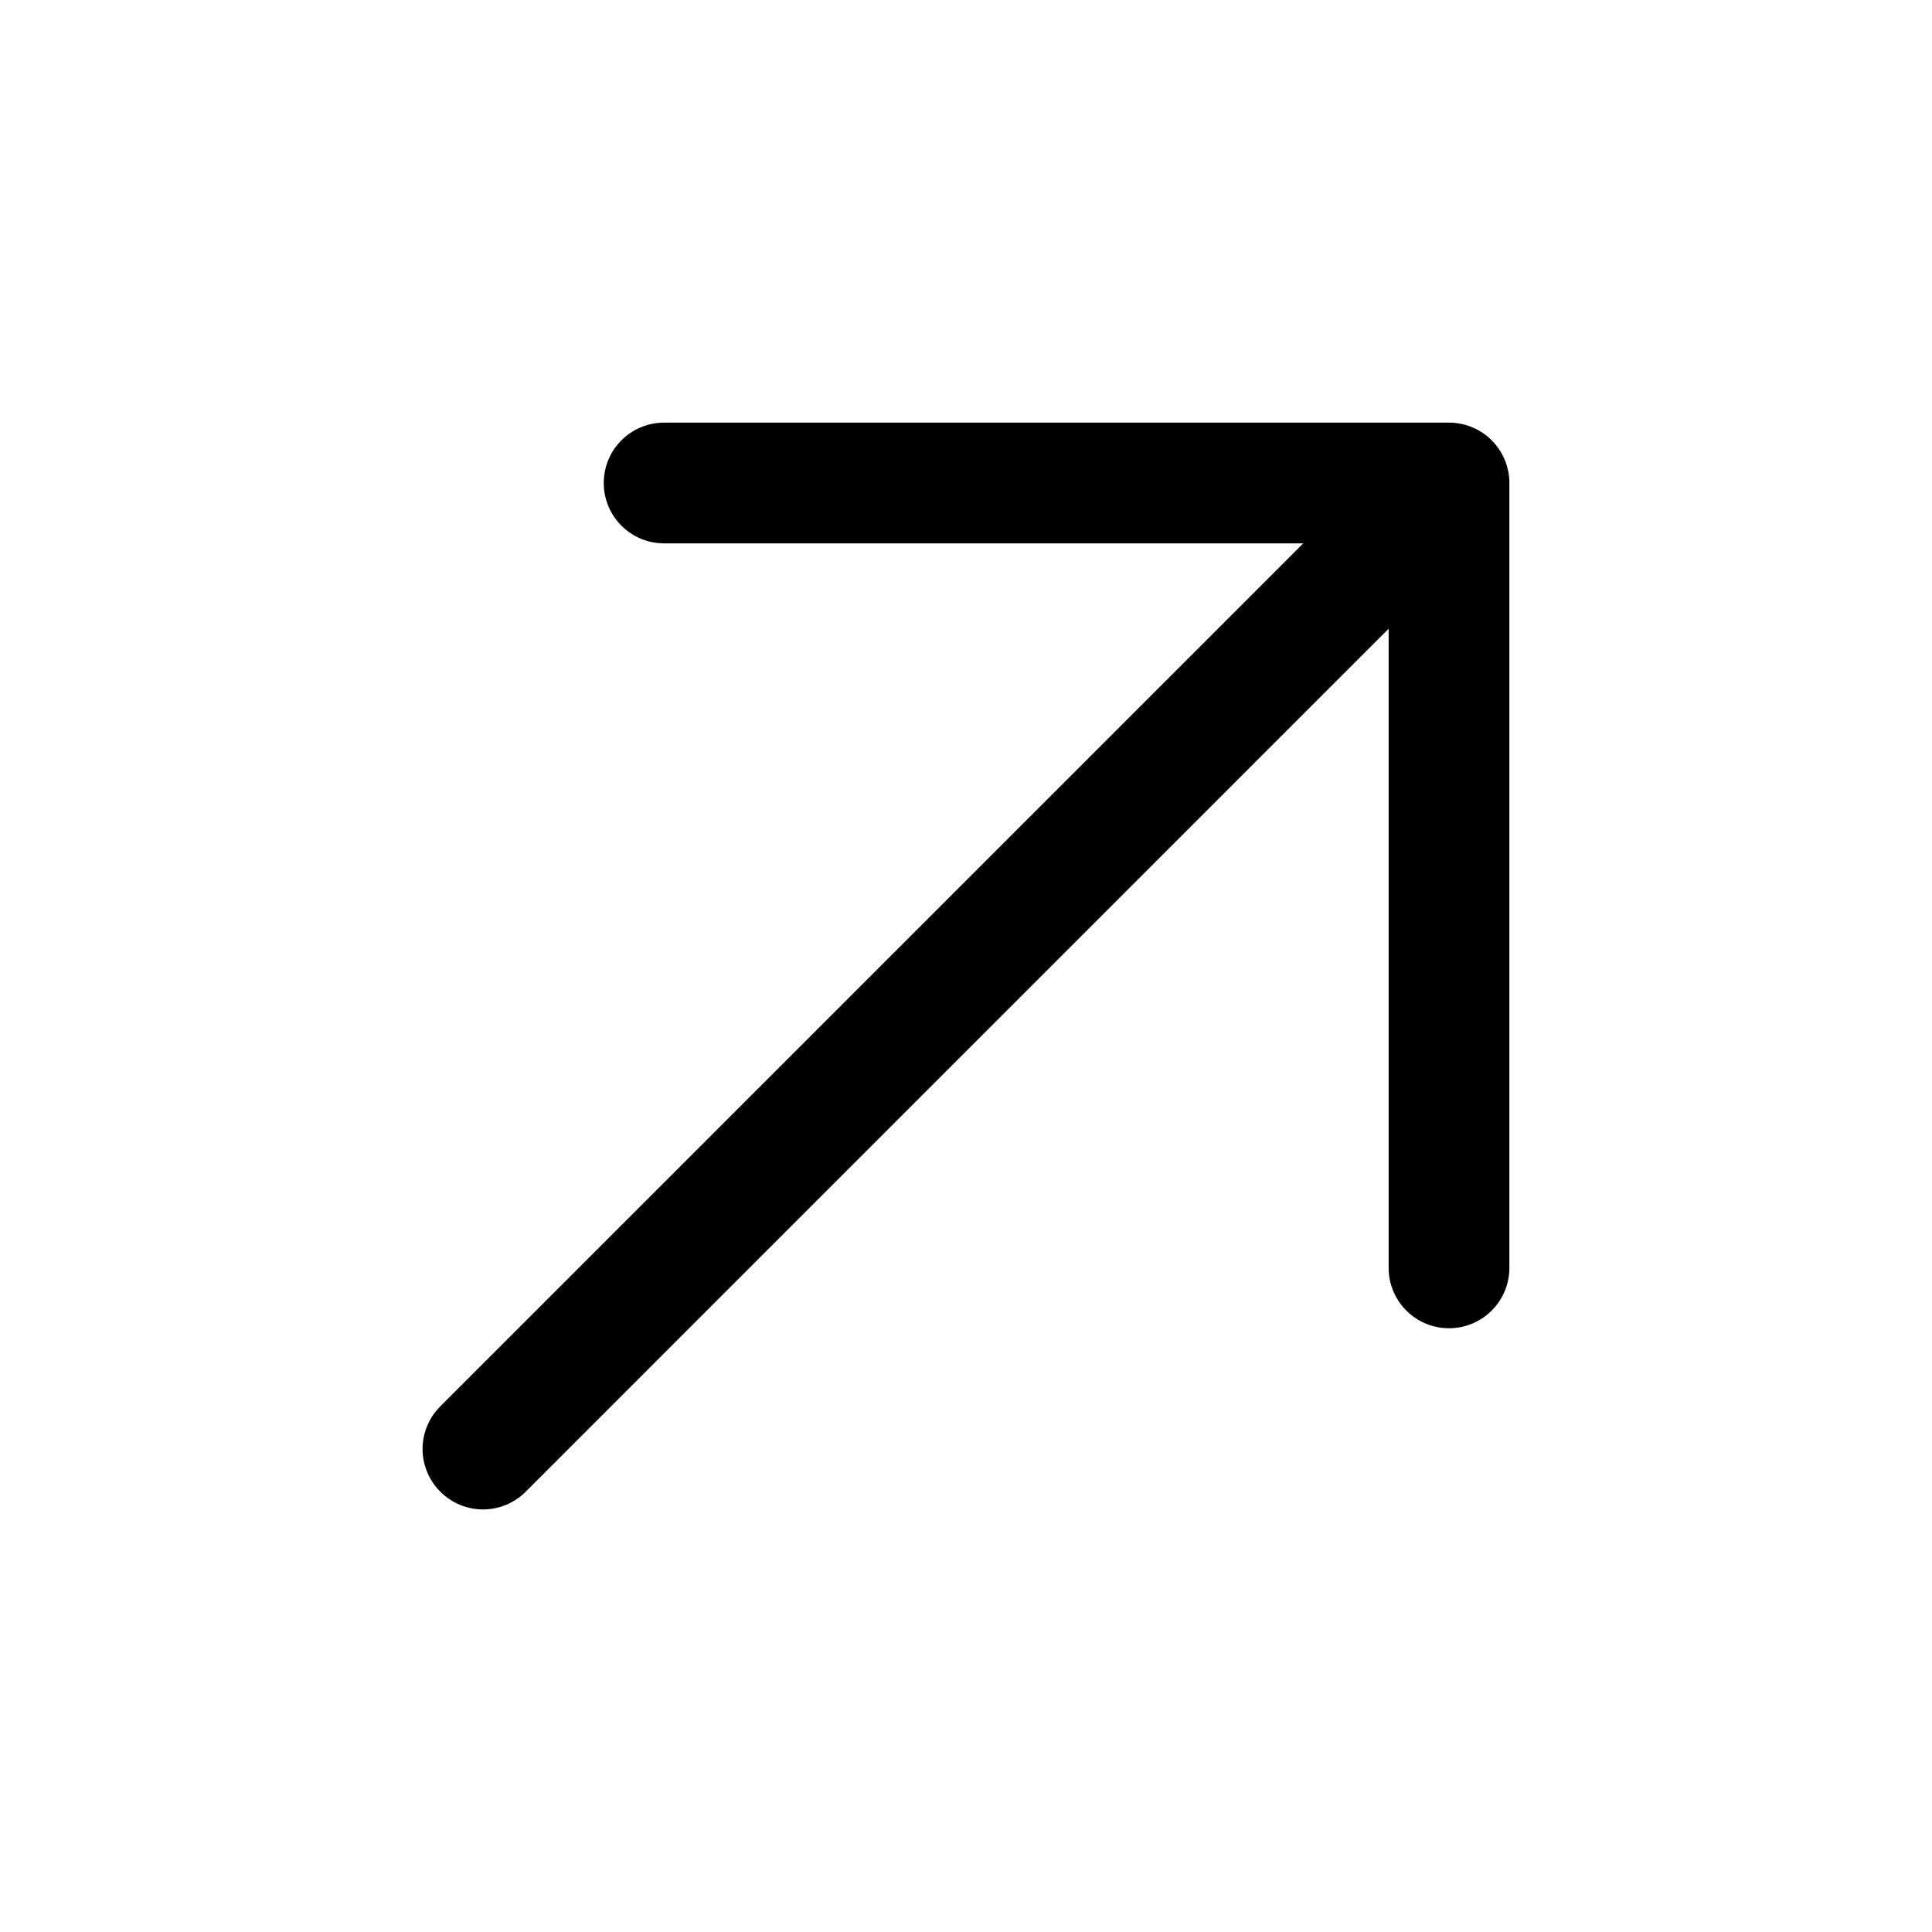
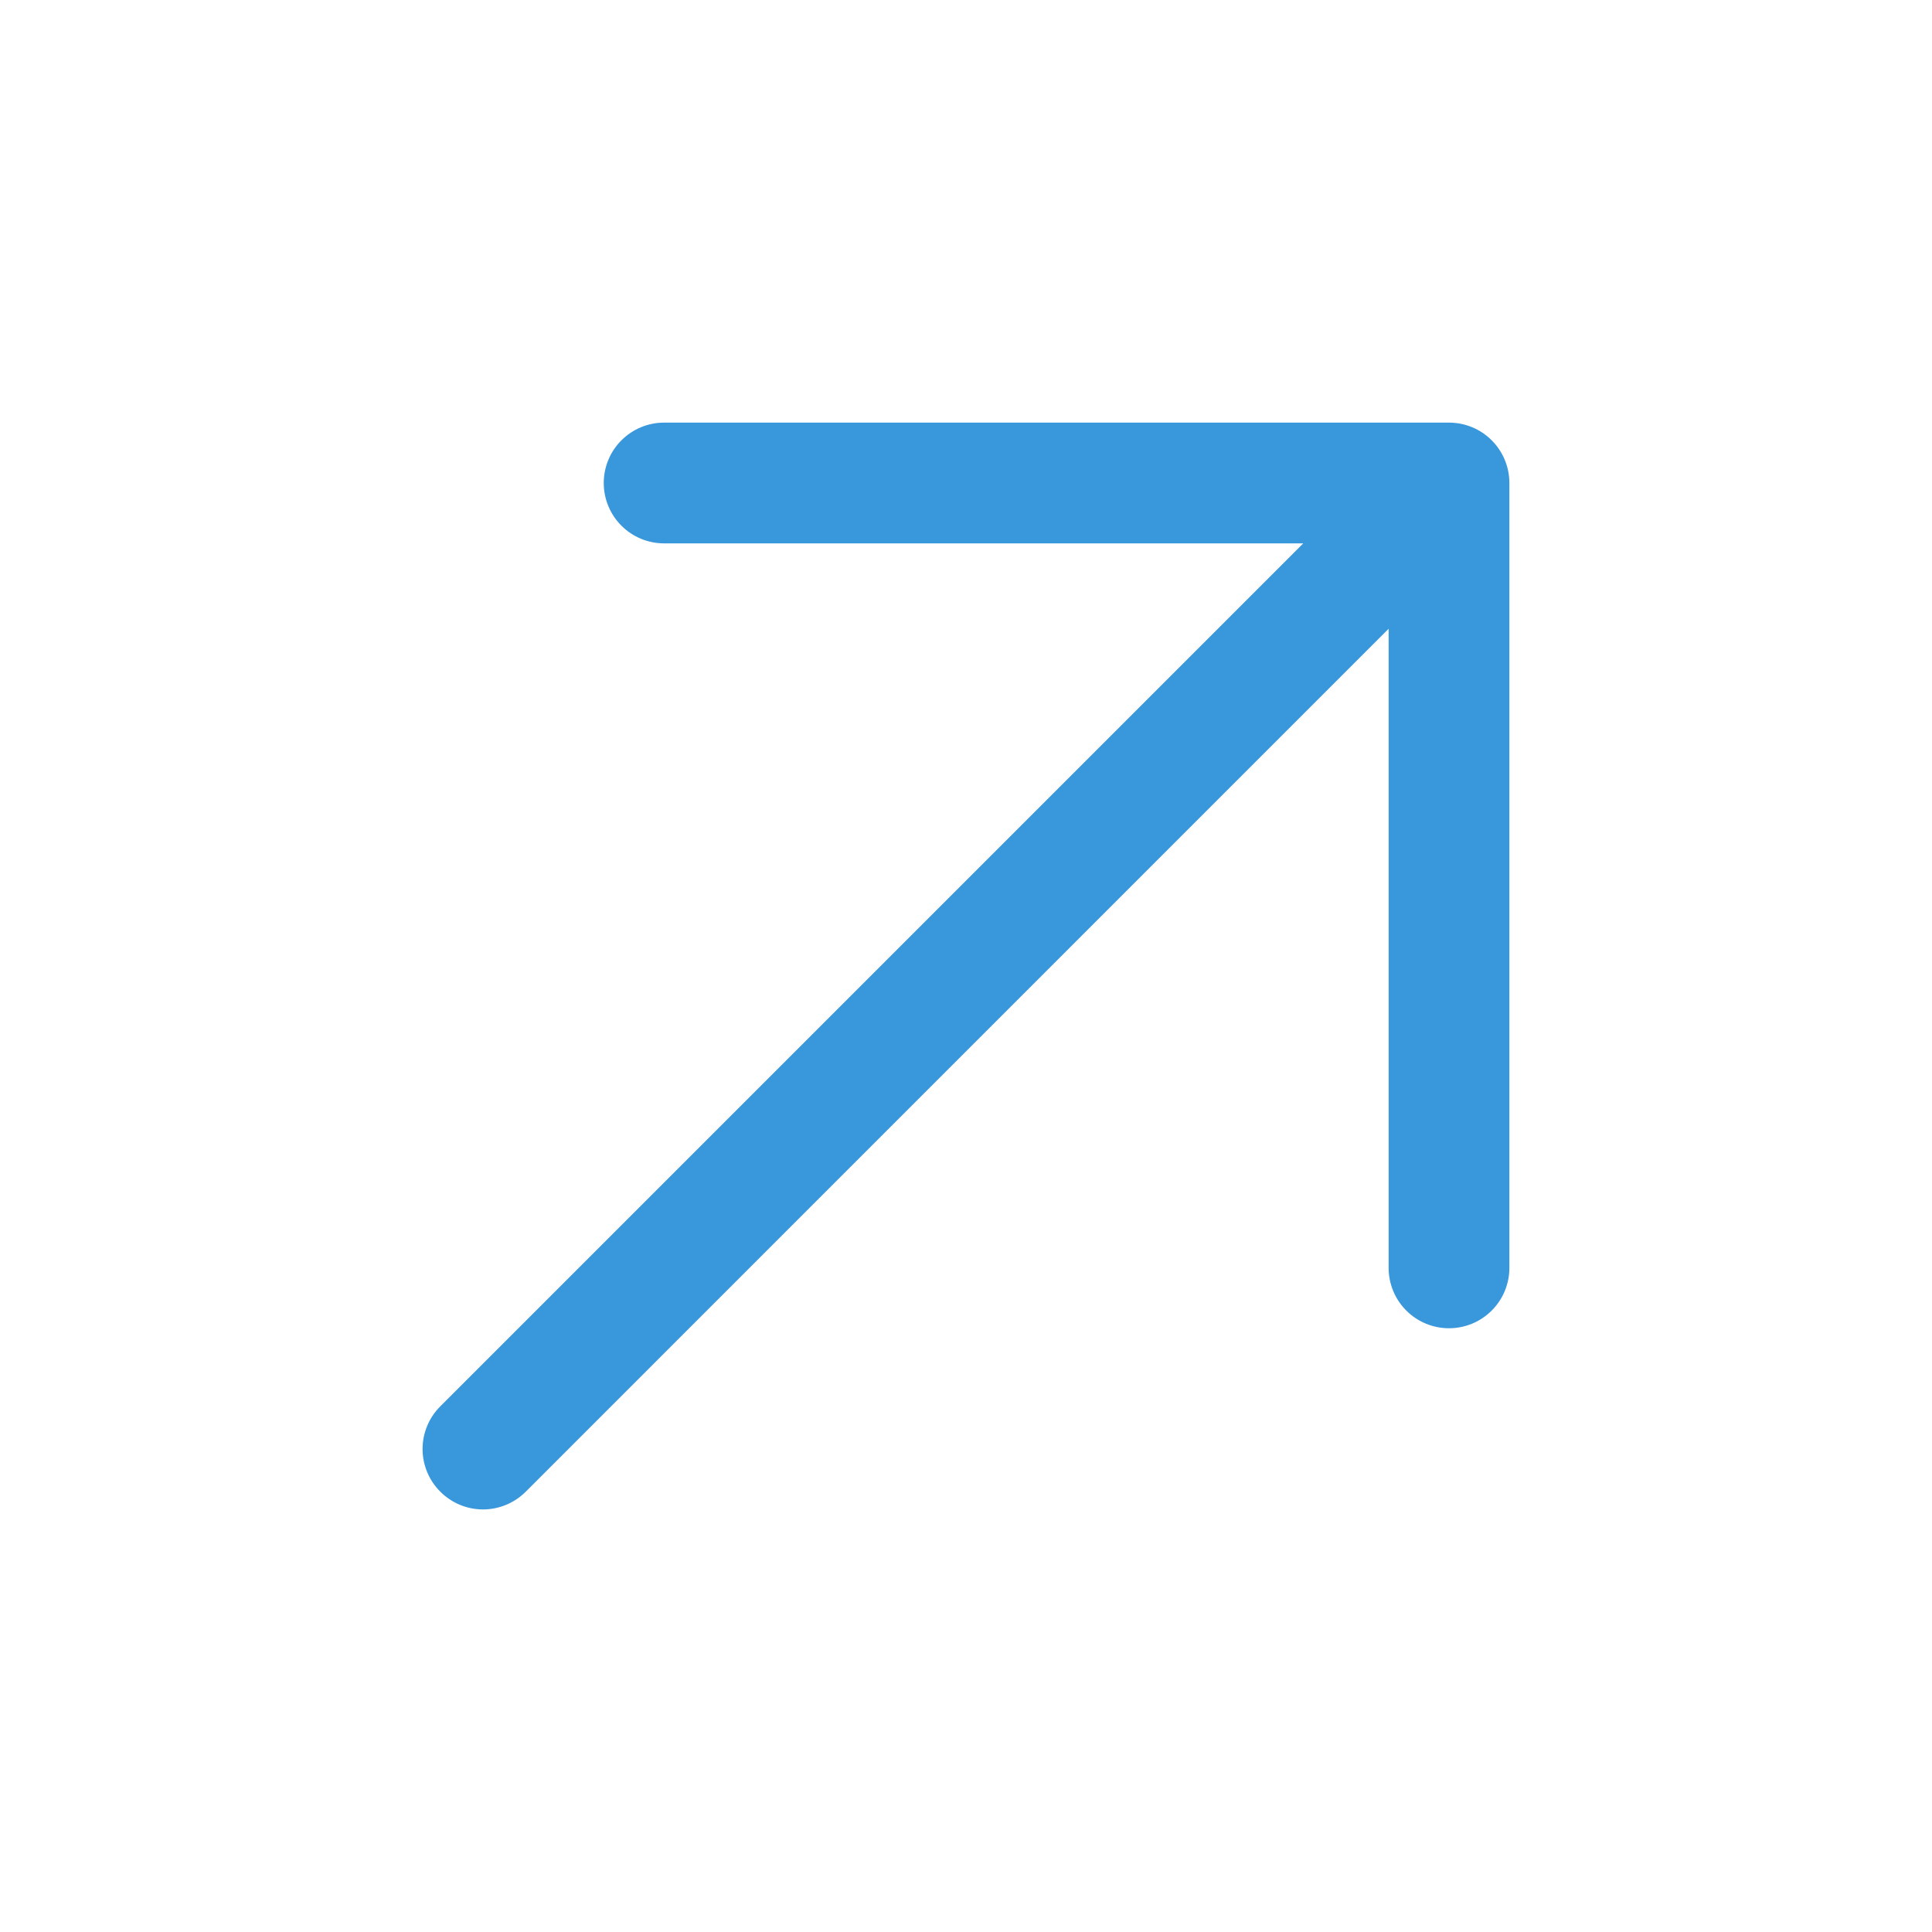
<svg xmlns="http://www.w3.org/2000/svg" width="32" height="32" viewBox="0 0 32 32" fill="none">
-   <path d="M25 8V21C25 21.265 24.895 21.52 24.707 21.707C24.52 21.895 24.265 22 24 22C23.735 22 23.48 21.895 23.293 21.707C23.105 21.52 23 21.265 23 21V10.414L8.708 24.707C8.52 24.895 8.265 25.001 8 25.001C7.735 25.001 7.48 24.895 7.293 24.707C7.105 24.52 6.999 24.265 6.999 24C6.999 23.735 7.105 23.48 7.293 23.293L21.586 9H11C10.735 9 10.48 8.895 10.293 8.707C10.105 8.52 10 8.265 10 8C10 7.735 10.105 7.48 10.293 7.293C10.48 7.105 10.735 7 11 7H24C24.265 7 24.52 7.105 24.707 7.293C24.895 7.48 25 7.735 25 8Z" fill="currentColor" />
+   <path d="M25 8V21C25 21.265 24.895 21.52 24.707 21.707C24.52 21.895 24.265 22 24 22C23.735 22 23.48 21.895 23.293 21.707C23.105 21.52 23 21.265 23 21V10.414L8.708 24.707C8.52 24.895 8.265 25.001 8 25.001C7.735 25.001 7.48 24.895 7.293 24.707C7.105 24.52 6.999 24.265 6.999 24C6.999 23.735 7.105 23.48 7.293 23.293L21.586 9H11C10.735 9 10.48 8.895 10.293 8.707C10.105 8.52 10 8.265 10 8C10 7.735 10.105 7.48 10.293 7.293C10.48 7.105 10.735 7 11 7H24C24.265 7 24.52 7.105 24.707 7.293C24.895 7.48 25 7.735 25 8Z" fill="hsla(205, 69%, 54%, 1)" />
</svg>
